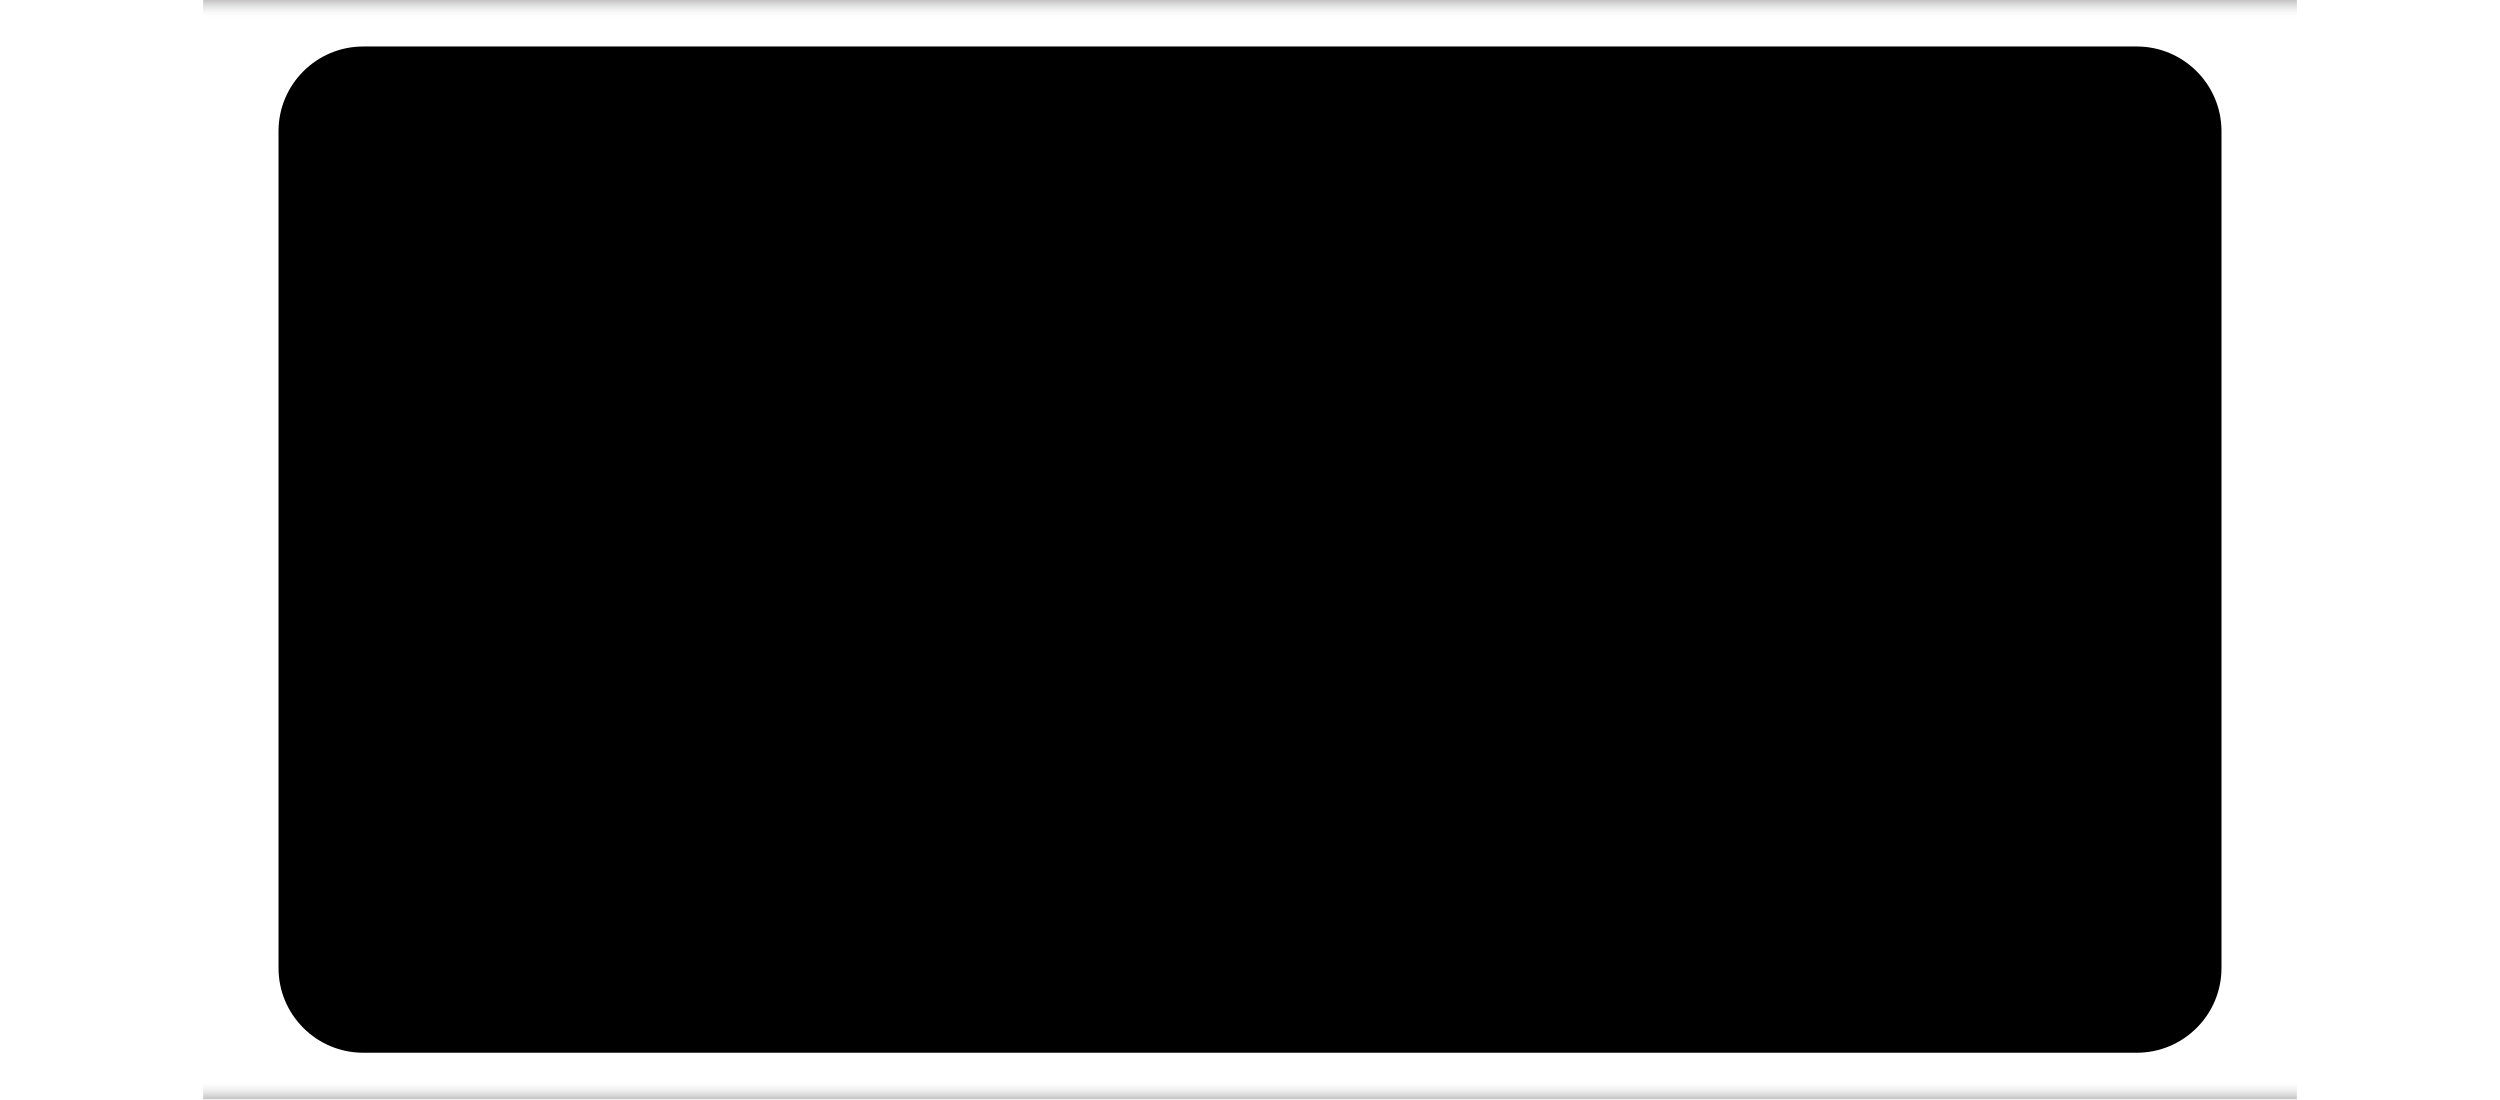
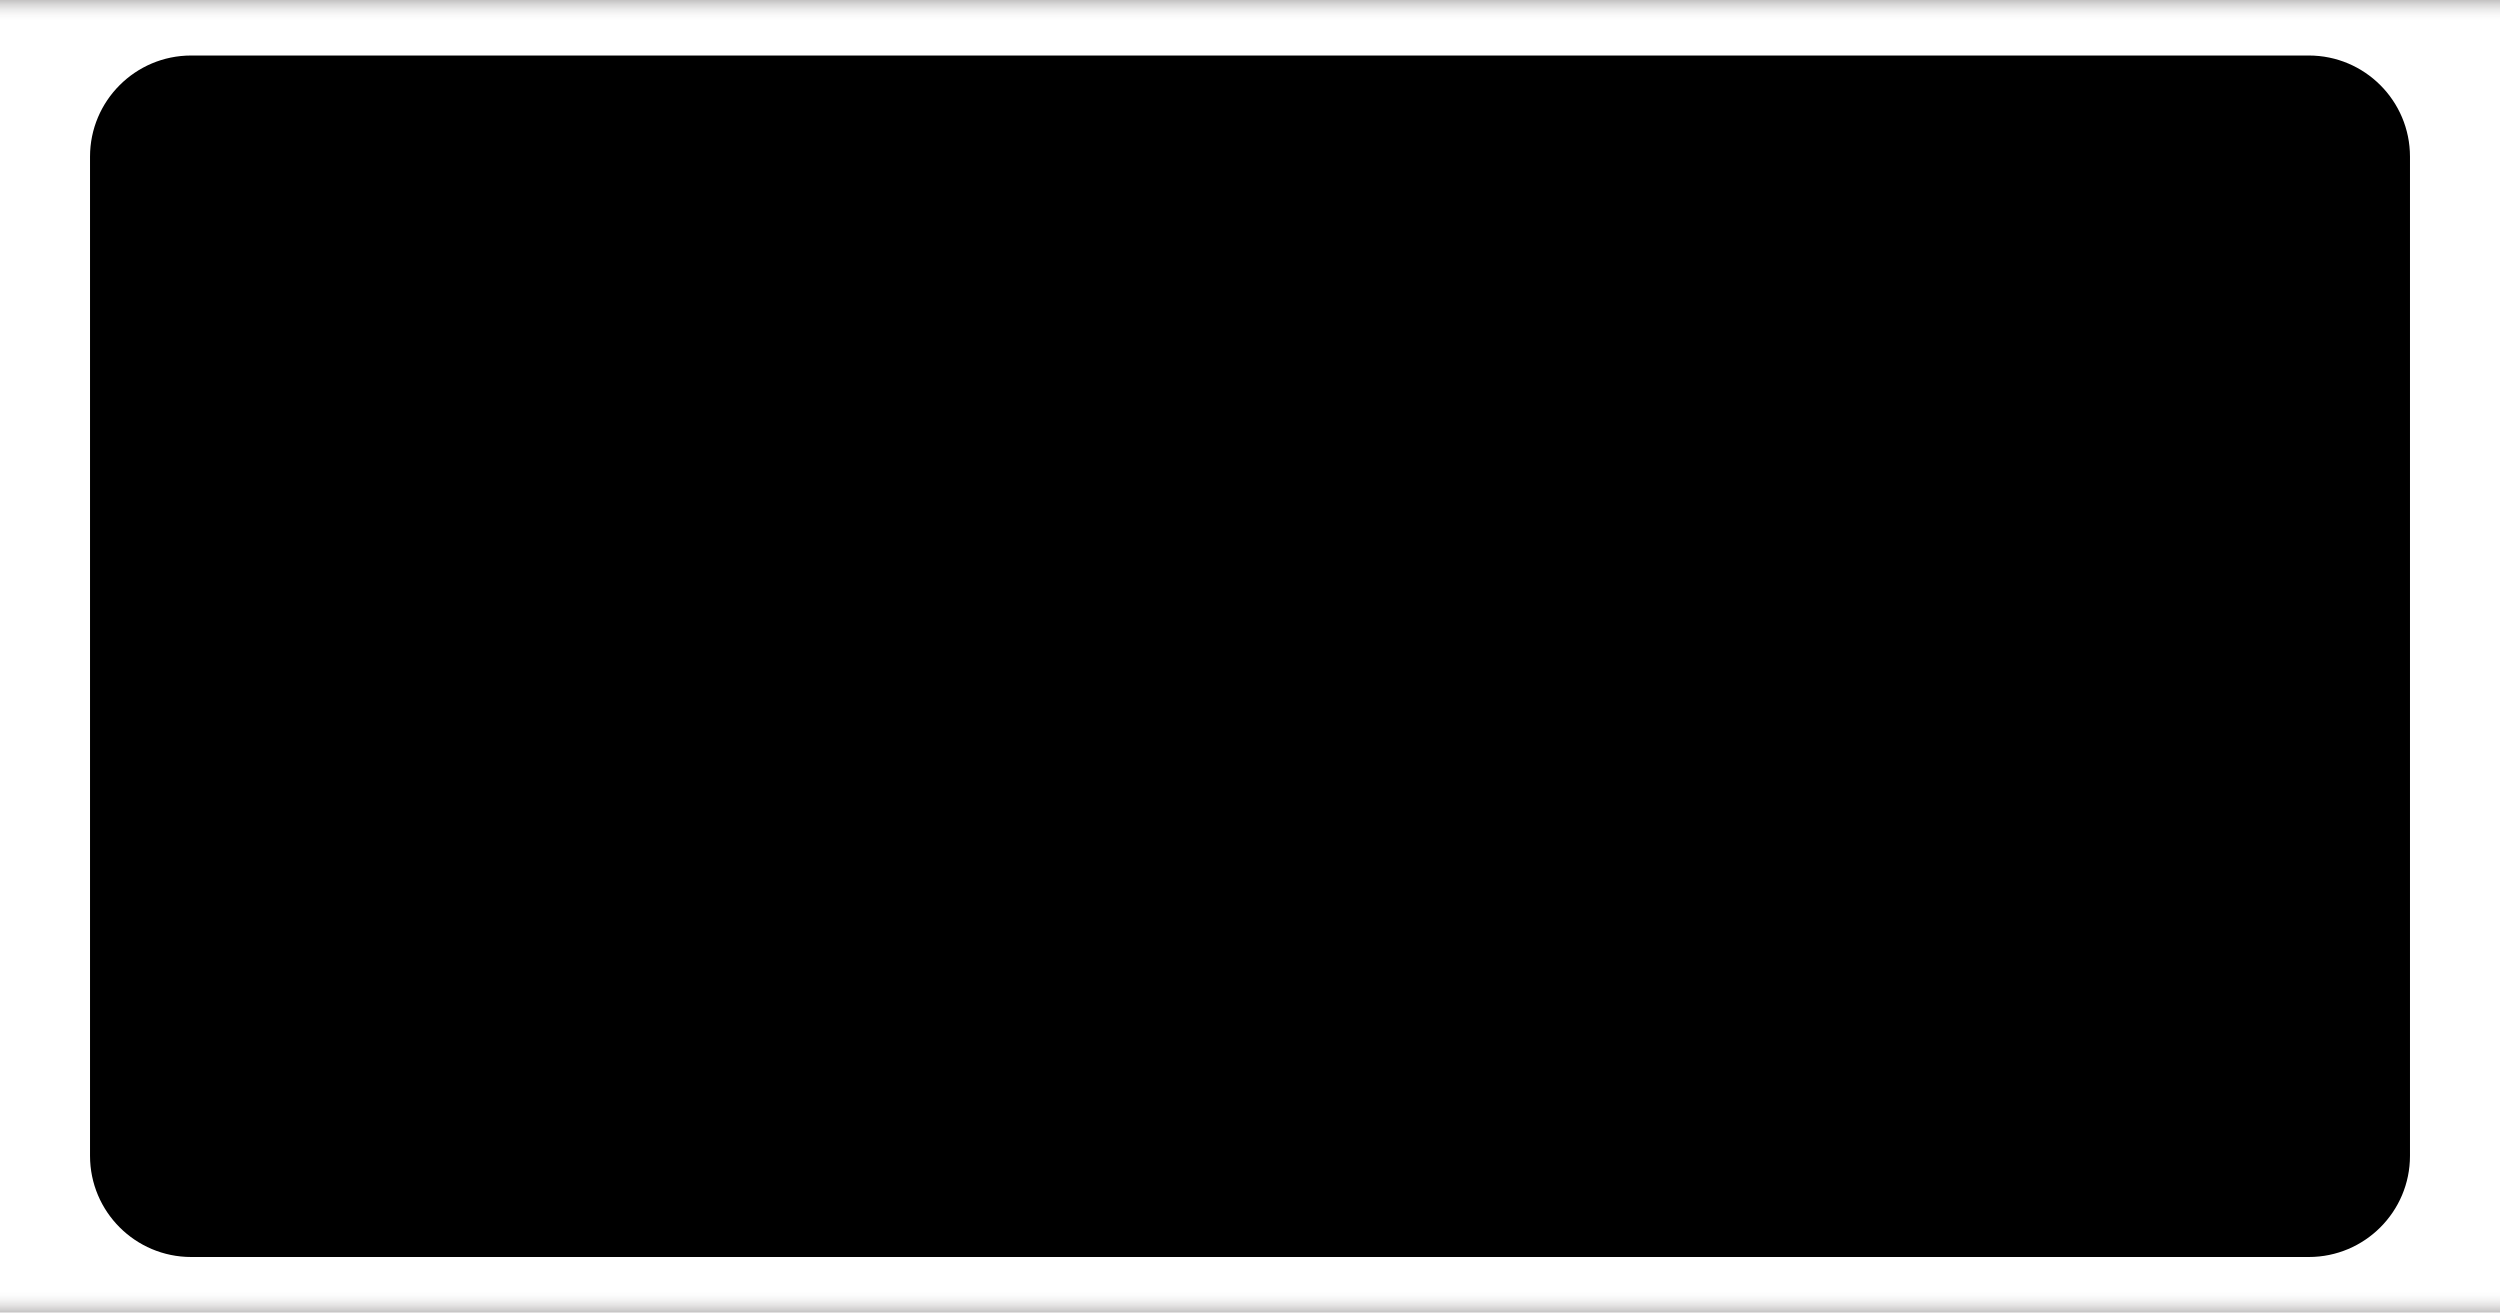
- <svg xmlns="http://www.w3.org/2000/svg" xml:space="preserve" style="fill-rule:evenodd;clip-rule:evenodd;stroke-linejoin:round;stroke-miterlimit:2" viewBox="0 0 6400 2814">
-   <g transform="translate(0 -1796.01)">
-     <path d="M0 1796.01h6400v2814H0z" style="fill:none" />
-     <clipPath id="a">
-       <path d="M0 1796.01h6400v2814H0z" />
-     </clipPath>
-     <g clip-path="url(#a)">
-       <path d="M1746.62 243.905h1020.79v279.107H1746.62z" style="fill:url(#b)" transform="matrix(0 -.95456 19.2041 0 -4163.981 6277.272)" />
-       <path d="M1746.62 243.905h1020.79v279.107H1746.62z" style="fill:url(#c)" transform="matrix(0 .95456 19.2041 0 -4163.981 128.77)" />
-       <path d="M929.894 1915.026h4540.22c119.702 0 216.89 97.171 216.89 216.886v2142.221c0 119.715-97.188 216.886-216.89 216.886H929.895c-119.701 0-216.888-97.171-216.888-216.886V2131.912c0-119.715 97.187-216.886 216.888-216.886Z" />
-     </g>
-   </g>
+ <svg xmlns="http://www.w3.org/2000/svg" xml:space="preserve" width="100%" height="100%" fill-rule="evenodd" stroke-linejoin="round" stroke-miterlimit="2" clip-rule="evenodd" version="1.1" viewBox="0 0 5360 2814">
+   <path fill="url(#a)" d="M1746.62 243.905h1020.79v279.107H1746.62z" transform="matrix(0 -.95456 19.2041 0 -4683.98 4481.26)" />
+   <path fill="url(#b)" d="M1746.62 243.905h1020.79v279.107H1746.62z" transform="matrix(0 .95456 19.2041 0 -4683.98 -1667.24)" />
+   <path d="M409.894 119.02H4950.11c119.71 0 216.89 97.17 216.89 216.88v2142.22c0 119.72-97.18 216.89-216.89 216.89H409.895c-119.701 0-216.888-97.17-216.888-216.89V335.9c0-119.71 97.187-216.88 216.888-216.88h-.001Z" />
  <defs>
-     <linearGradient id="b" x1="0" x2="1" y1="0" y2="0" gradientTransform="matrix(1020.79 0 0 279.107 1746.62 383.458)" gradientUnits="userSpaceOnUse">
-       <stop offset="0" style="stop-color:#080000;stop-opacity:.25" />
-       <stop offset=".05" style="stop-color:white;stop-opacity:0" />
-       <stop offset=".08" style="stop-color:white;stop-opacity:.2" />
-       <stop offset=".44" style="stop-color:white;stop-opacity:0" />
-       <stop offset="1" style="stop-color:white;stop-opacity:0" />
+     <linearGradient id="a" x1="0" x2="1" y1="0" y2="0" gradientTransform="translate(1746.62 383.458) scale(1020.79)" gradientUnits="userSpaceOnUse">
+       <stop offset="0" stop-color="#080000" stop-opacity=".25" />
+       <stop offset=".05" stop-color="#fff" stop-opacity="0" />
+       <stop offset=".08" stop-color="#fff" stop-opacity=".2" />
+       <stop offset=".44" stop-color="#fff" stop-opacity="0" />
+       <stop offset="1" stop-color="#fff" stop-opacity="0" />
    </linearGradient>
-     <linearGradient id="c" x1="0" x2="1" y1="0" y2="0" gradientTransform="matrix(1020.79 0 0 279.107 1746.62 383.458)" gradientUnits="userSpaceOnUse">
-       <stop offset="0" style="stop-color:#080000;stop-opacity:.25" />
-       <stop offset=".05" style="stop-color:white;stop-opacity:0" />
-       <stop offset=".08" style="stop-color:white;stop-opacity:.2" />
-       <stop offset=".44" style="stop-color:white;stop-opacity:0" />
-       <stop offset="1" style="stop-color:white;stop-opacity:0" />
+     <linearGradient id="b" x1="0" x2="1" y1="0" y2="0" gradientTransform="translate(1746.62 383.458) scale(1020.79)" gradientUnits="userSpaceOnUse">
+       <stop offset="0" stop-color="#080000" stop-opacity=".25" />
+       <stop offset=".05" stop-color="#fff" stop-opacity="0" />
+       <stop offset=".08" stop-color="#fff" stop-opacity=".2" />
+       <stop offset=".44" stop-color="#fff" stop-opacity="0" />
+       <stop offset="1" stop-color="#fff" stop-opacity="0" />
    </linearGradient>
  </defs>
</svg>
